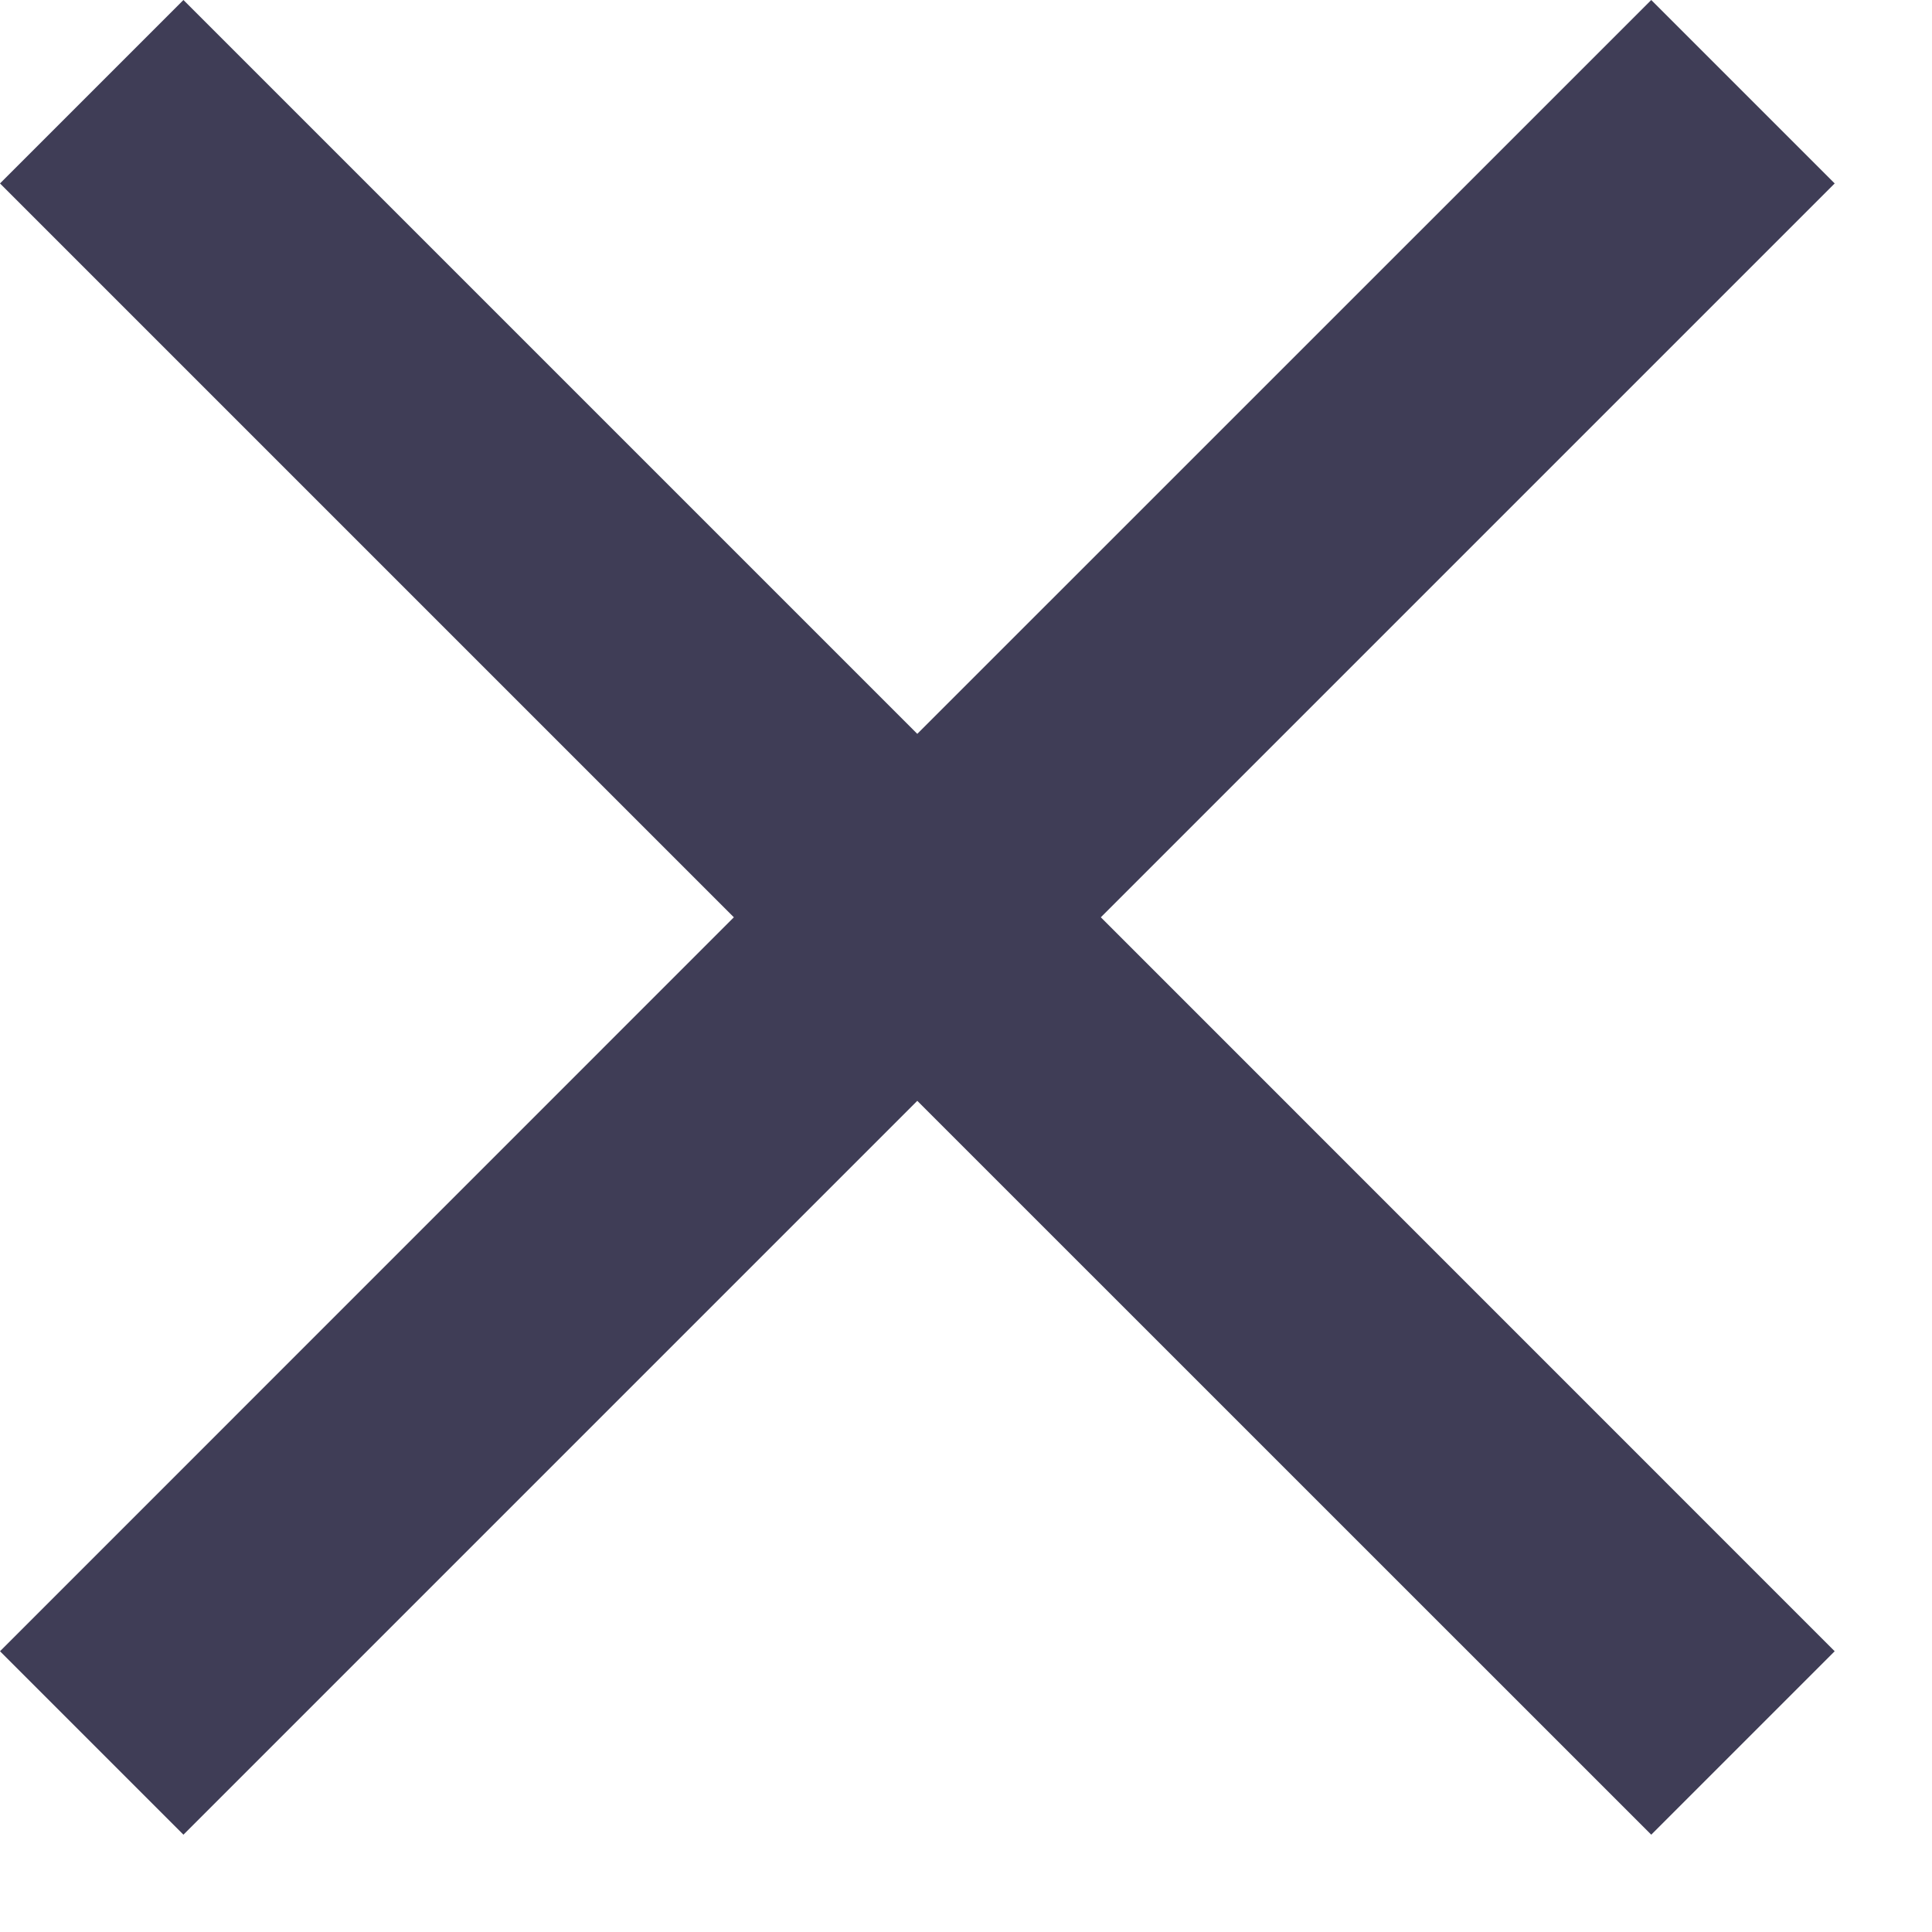
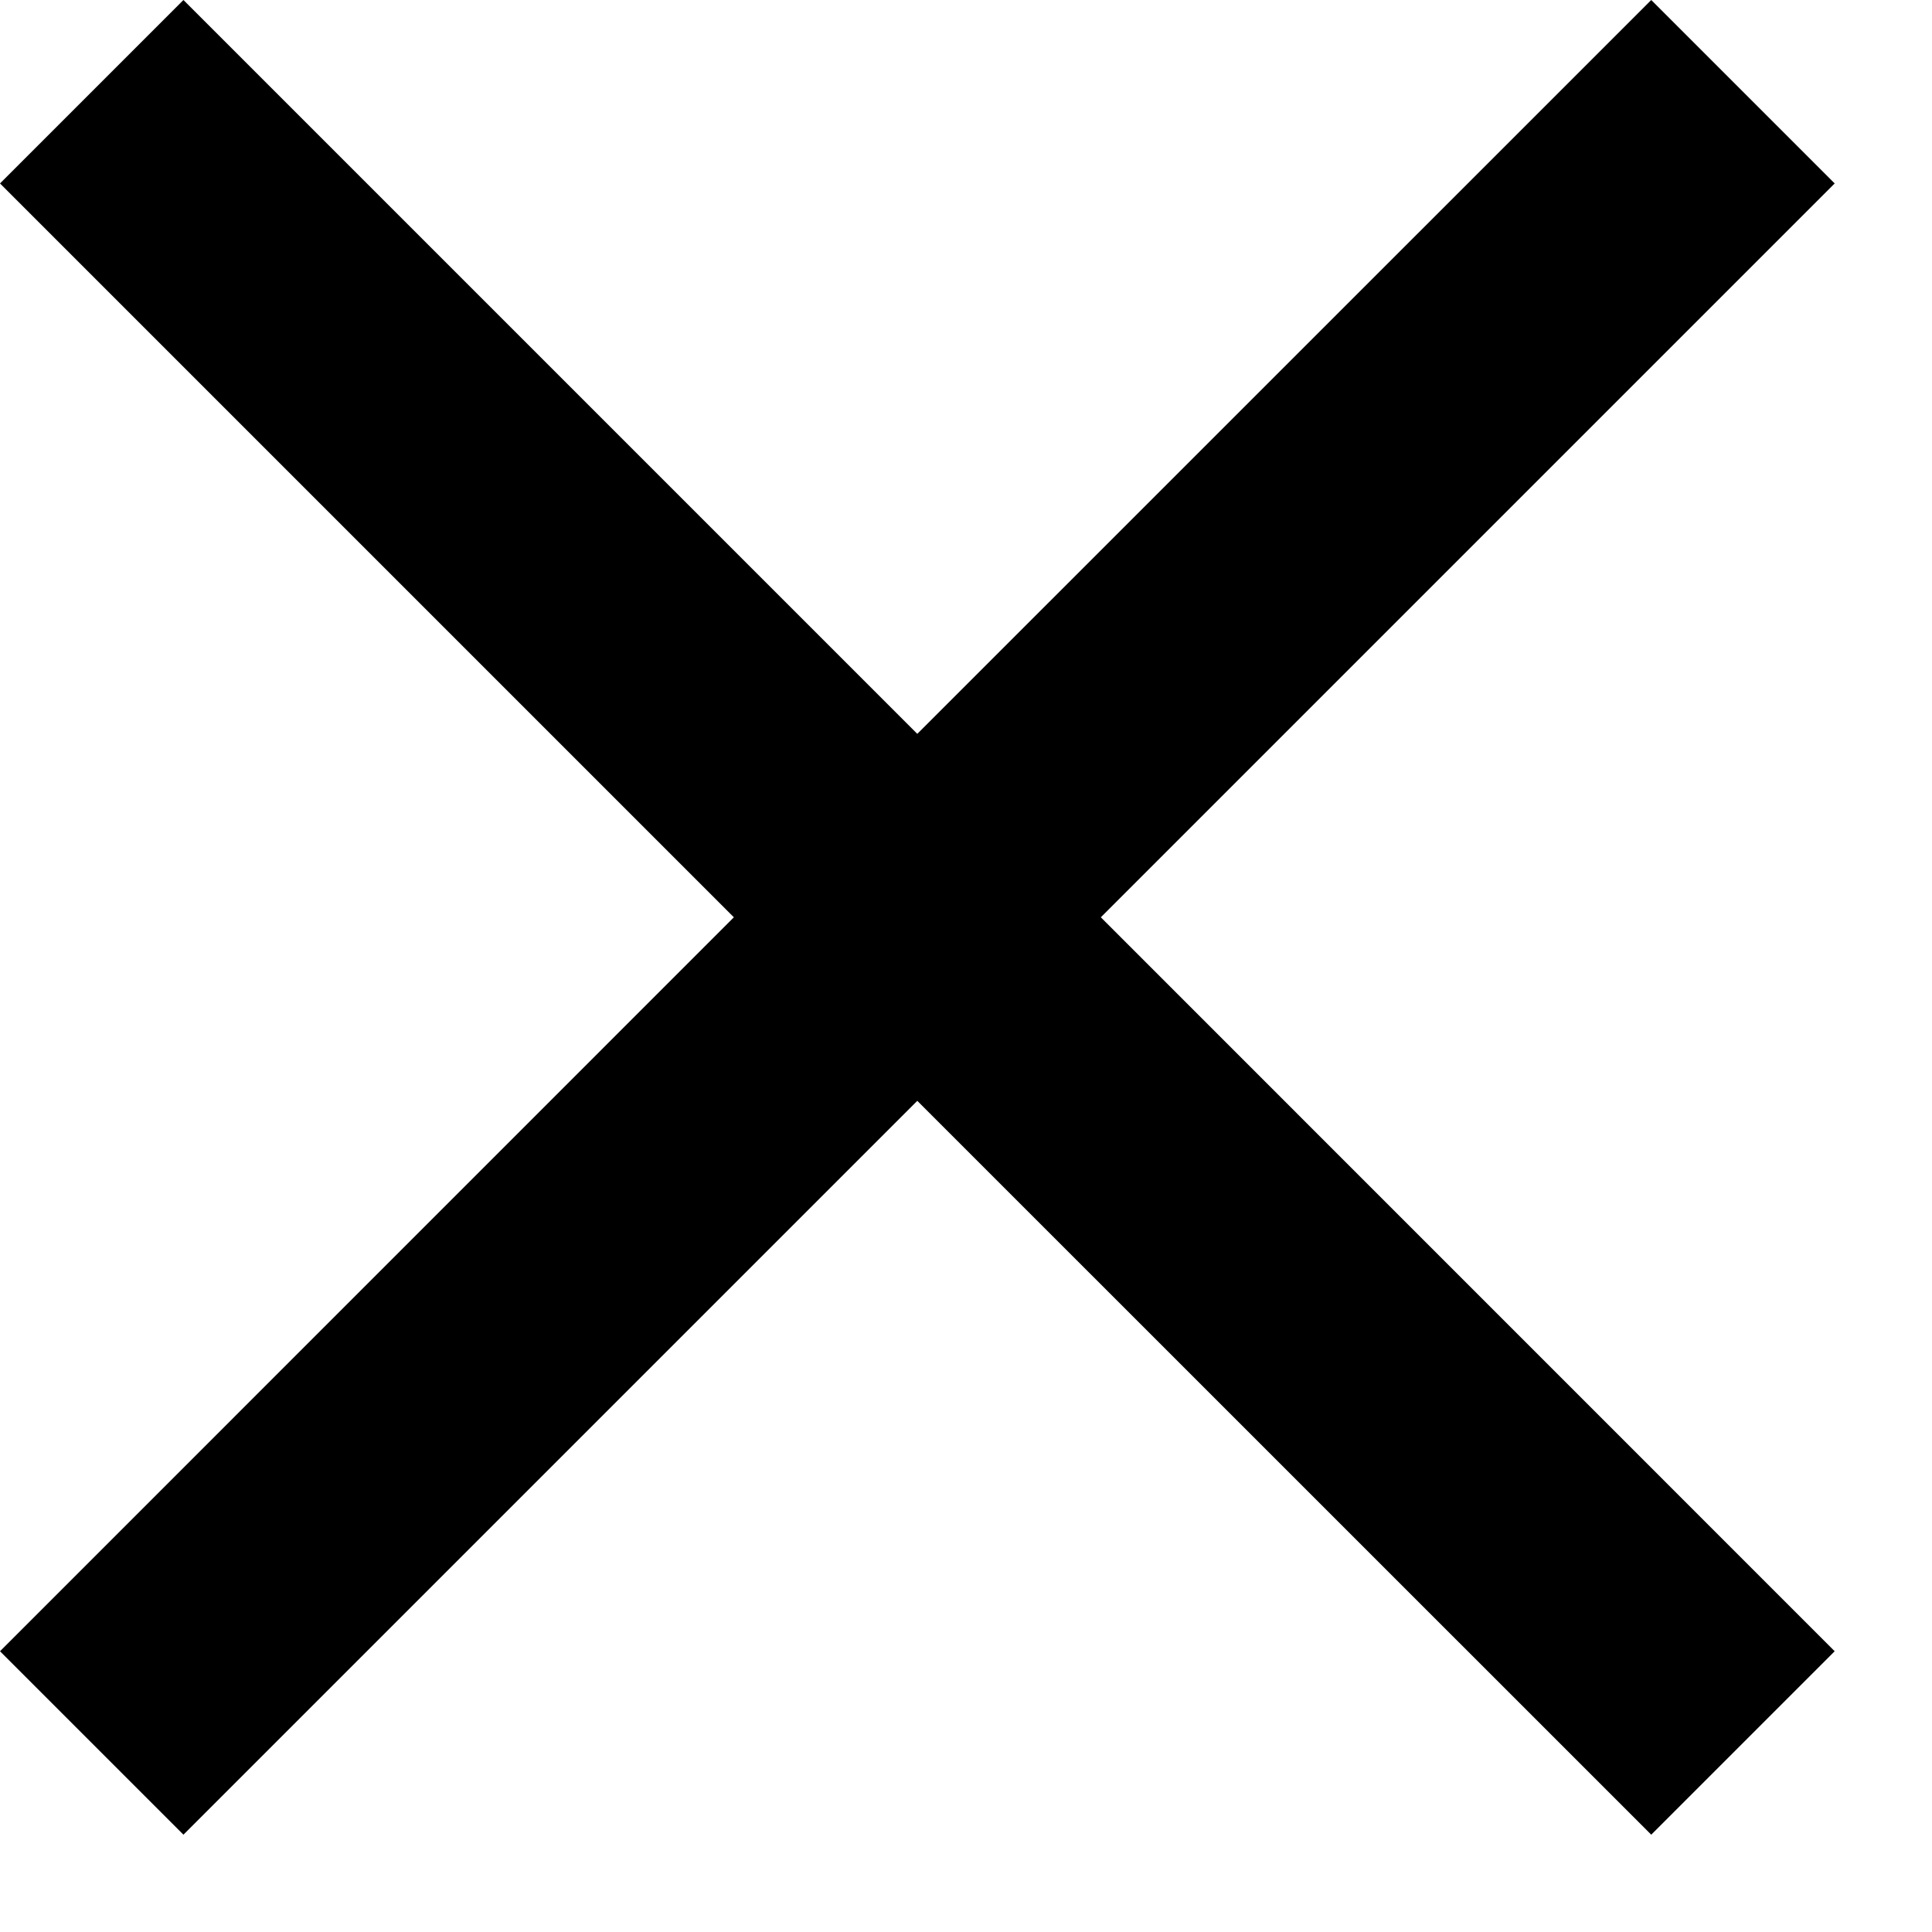
- <svg xmlns="http://www.w3.org/2000/svg" width="19" height="19" viewBox="0 0 19 19" fill="none">
-   <path d="M18.043 1.804L16.239 0L9.021 7.217L1.804 0L0 1.804L7.217 9.021L0 16.239L1.804 18.043L9.021 10.826L16.239 18.043L18.043 16.239L10.826 9.021L18.043 1.804Z" fill="#3F3D56" />
+ <svg xmlns="http://www.w3.org/2000/svg" width="19" height="19" viewBox="0 0 19 19" fill="currentcolor">
+   <path d="M18.043 1.804L16.239 0L9.021 7.217L1.804 0L0 1.804L7.217 9.021L0 16.239L1.804 18.043L9.021 10.826L16.239 18.043L18.043 16.239L10.826 9.021L18.043 1.804Z" />
</svg>
